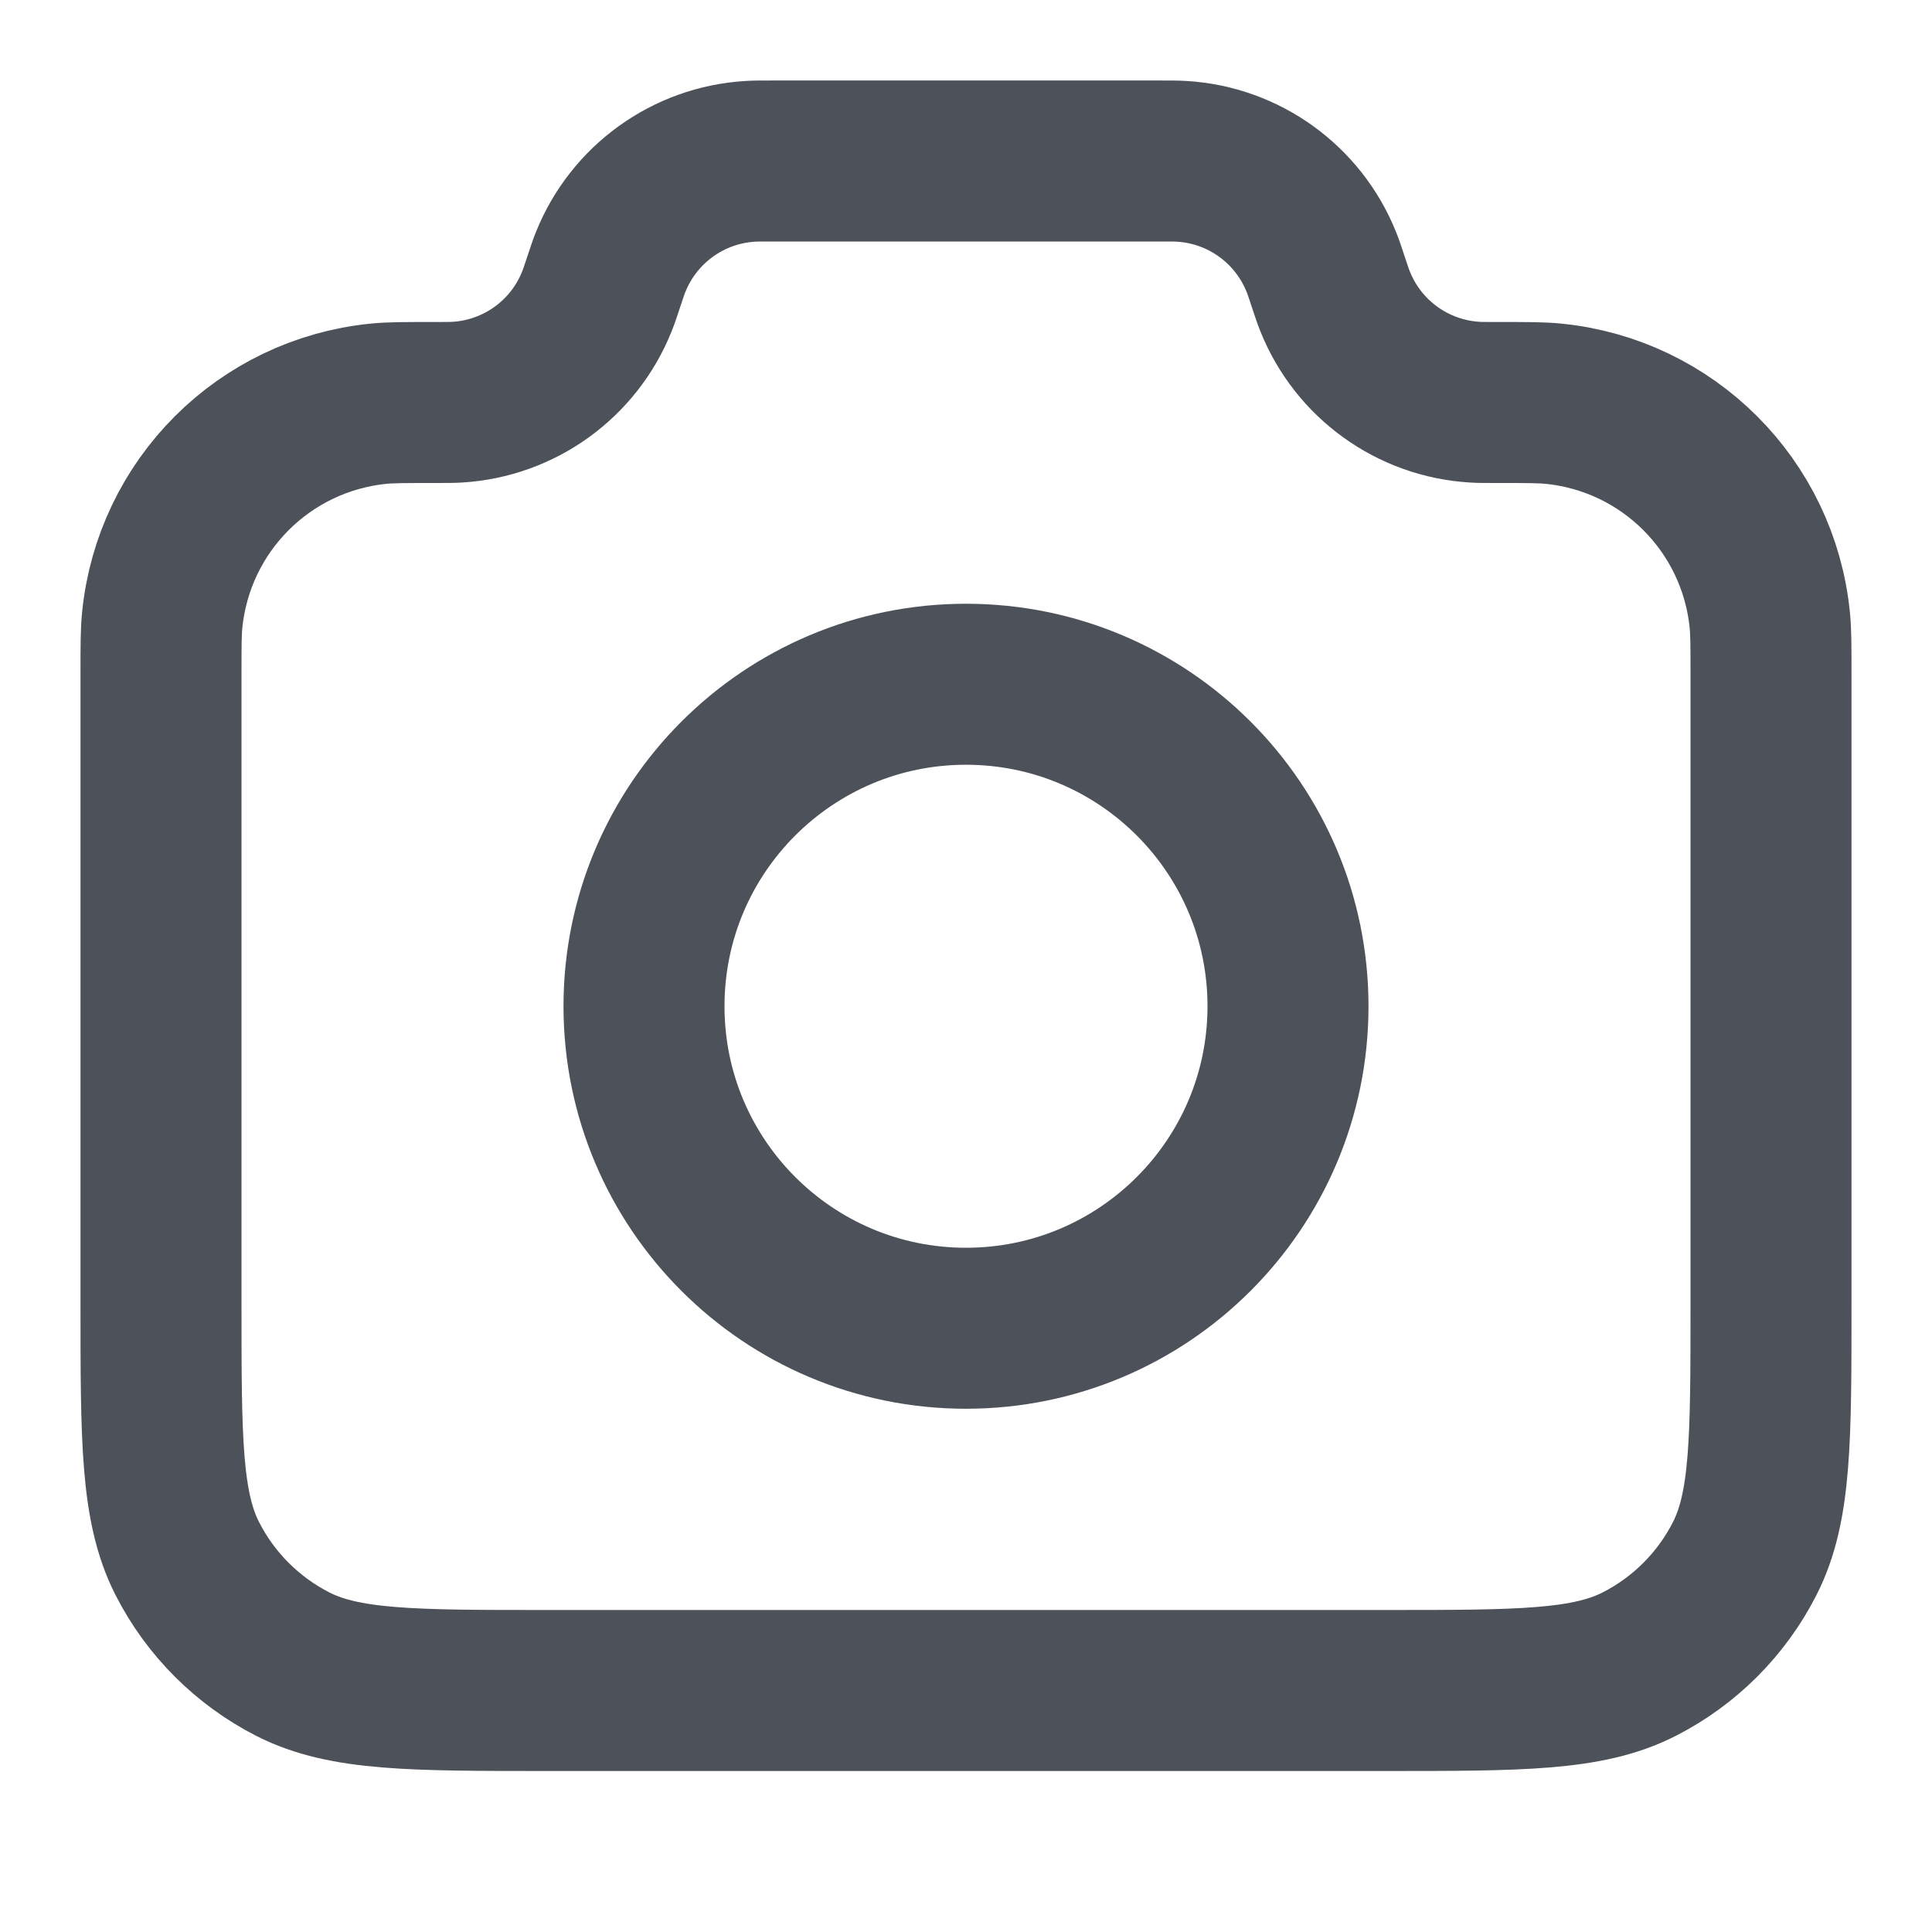
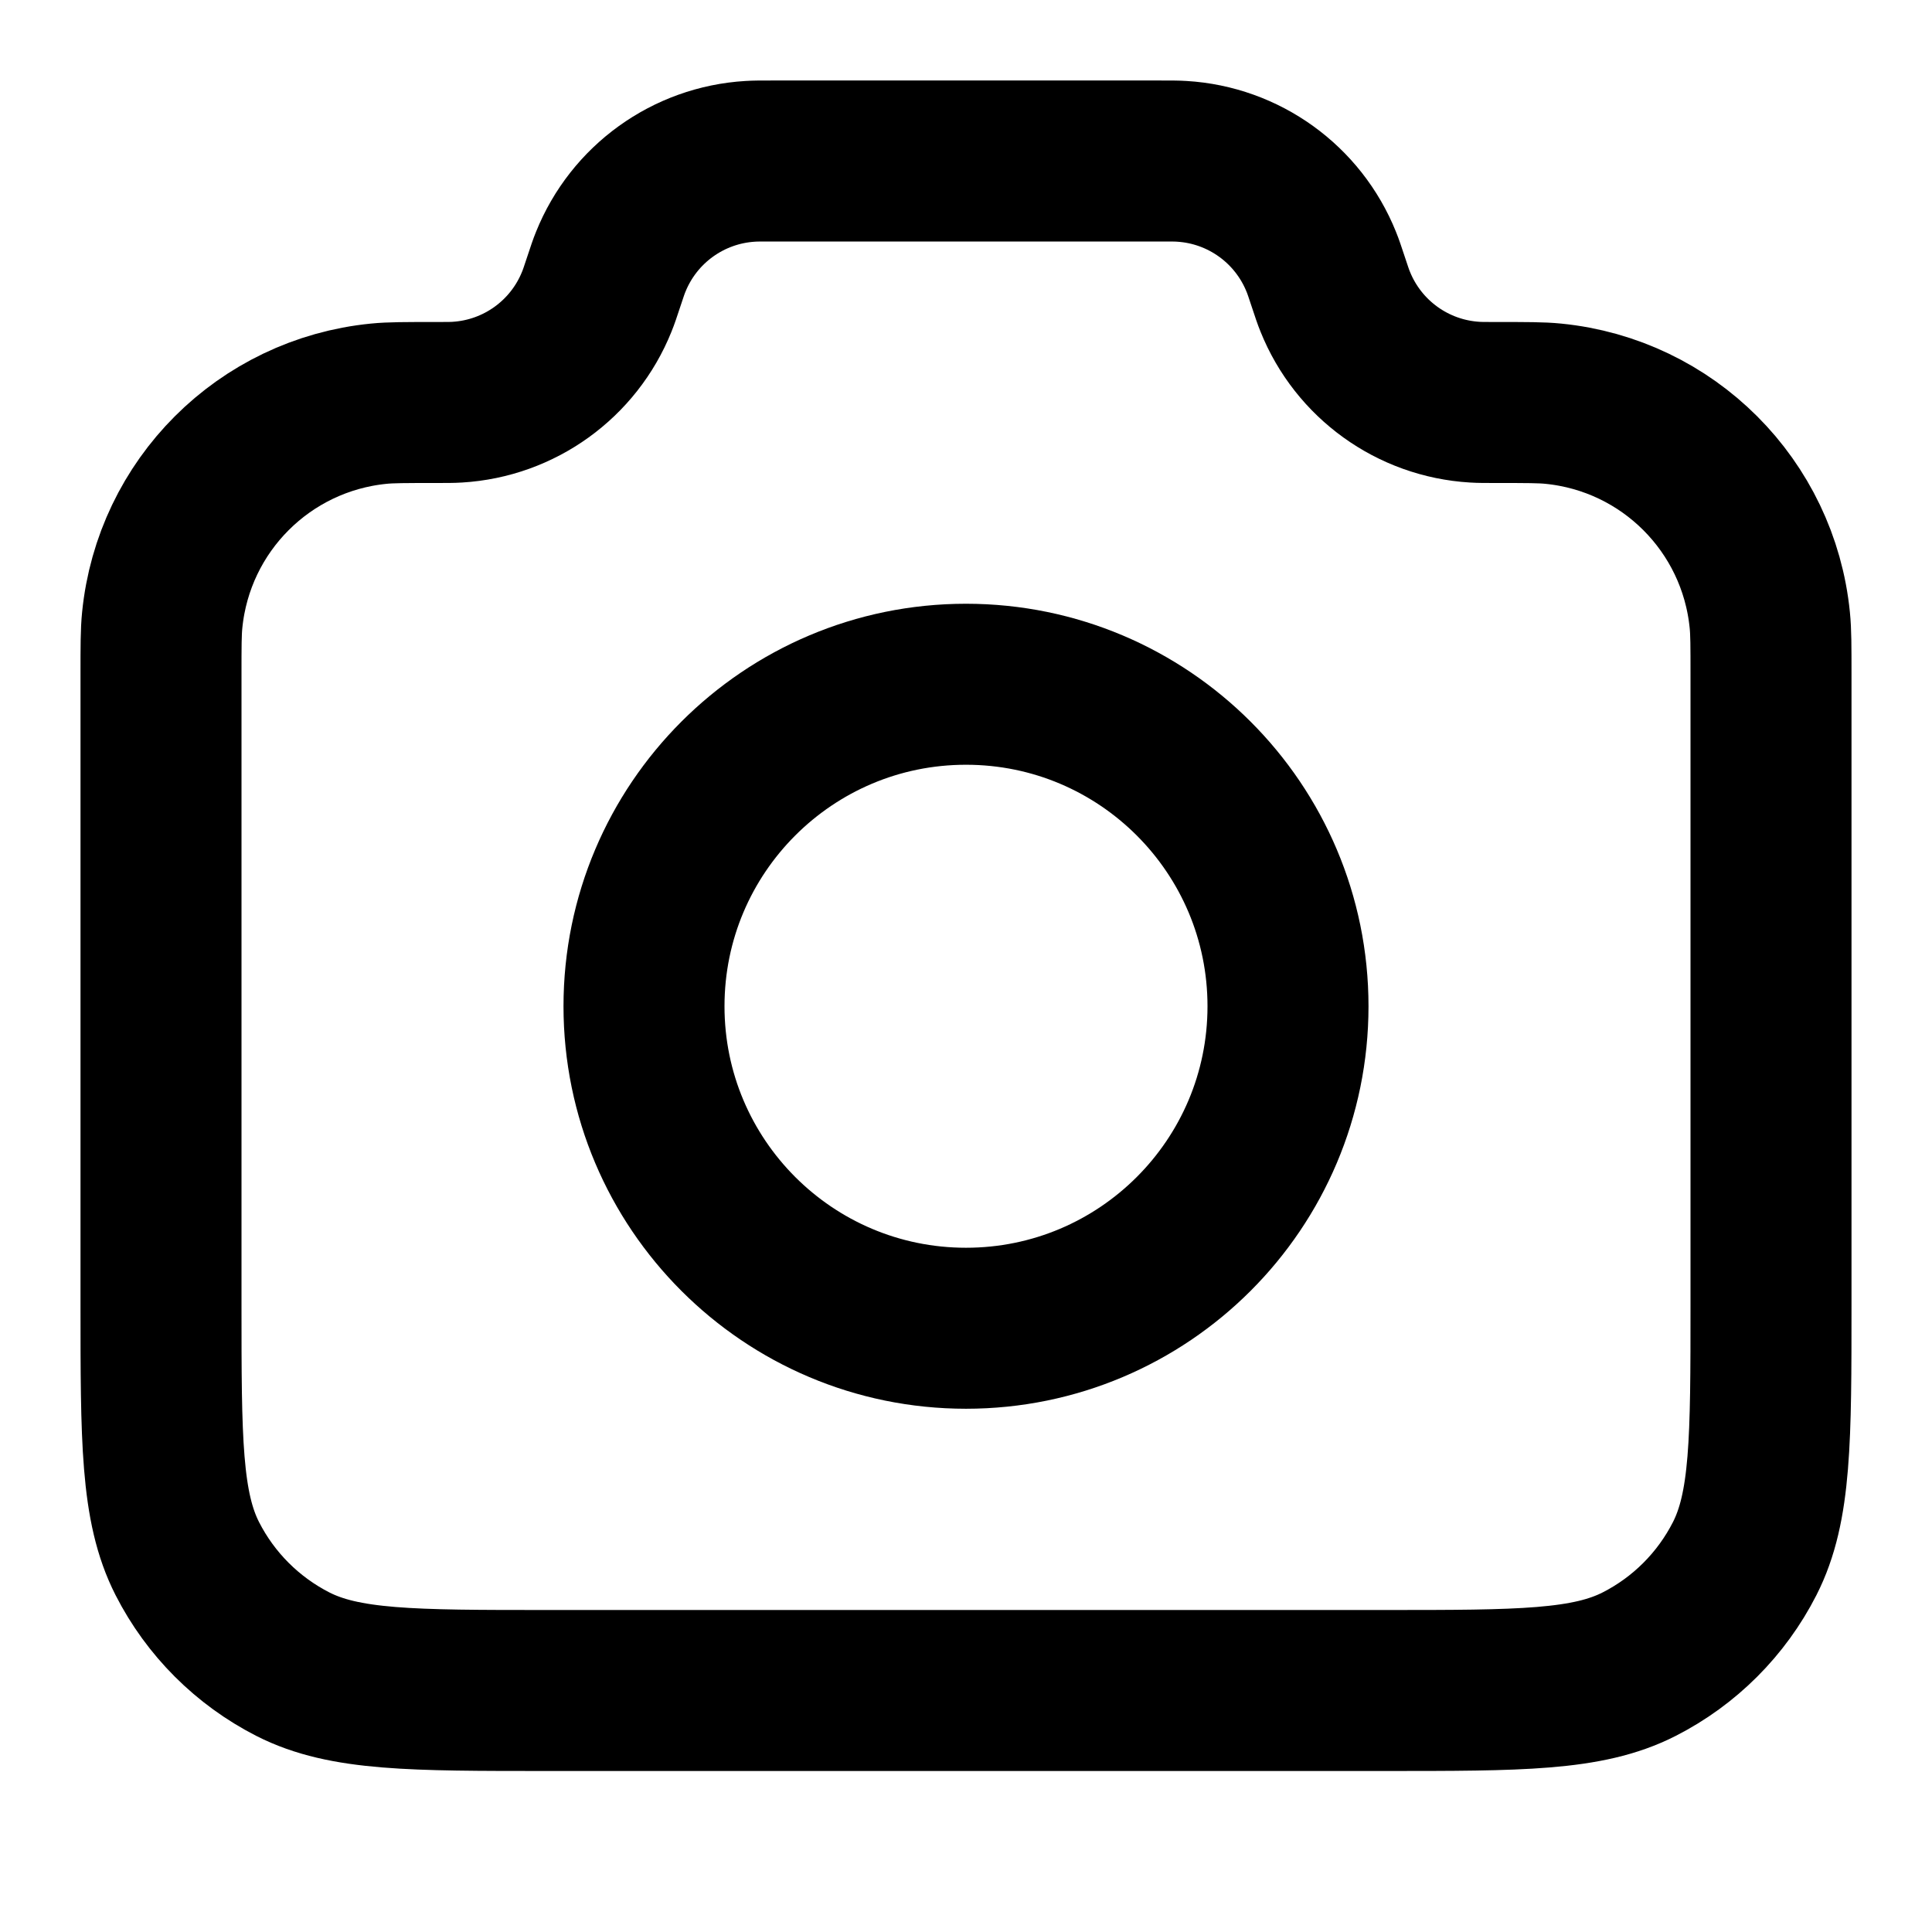
<svg xmlns="http://www.w3.org/2000/svg" width="100%" height="100%" viewBox="0 0 24 24" fill="none">
-   <path d="M2 8.377C2 8.027 2 7.852 2.015 7.704C2.156 6.281 3.281 5.156 4.704 5.015C4.852 5 5.036 5 5.406 5C5.548 5 5.619 5 5.679 4.996C6.451 4.95 7.126 4.463 7.414 3.746C7.437 3.69 7.458 3.627 7.5 3.5C7.542 3.373 7.563 3.31 7.586 3.254C7.874 2.537 8.549 2.05 9.321 2.004C9.381 2 9.448 2 9.581 2H14.419C14.552 2 14.619 2 14.679 2.004C15.451 2.05 16.126 2.537 16.414 3.254C16.437 3.31 16.458 3.373 16.5 3.5C16.542 3.627 16.563 3.69 16.586 3.746C16.874 4.463 17.549 4.95 18.321 4.996C18.381 5 18.452 5 18.594 5C18.964 5 19.148 5 19.296 5.015C20.719 5.156 21.844 6.281 21.985 7.704C22 7.852 22 8.027 22 8.377V16.2C22 17.88 22 18.72 21.673 19.362C21.385 19.927 20.927 20.385 20.362 20.673C19.72 21 18.88 21 17.2 21H6.8C5.12 21 4.28 21 3.638 20.673C3.074 20.385 2.615 19.927 2.327 19.362C2 18.72 2 17.88 2 16.2V8.377Z" stroke="#4D5159" stroke-width="2" stroke-linecap="round" stroke-linejoin="round" />
-   <path d="M12 16.5C14.209 16.5 16 14.709 16 12.5C16 10.291 14.209 8.5 12 8.5C9.791 8.5 8 10.291 8 12.5C8 14.709 9.791 16.5 12 16.5Z" stroke="#4D5159" stroke-width="2" stroke-linecap="round" stroke-linejoin="round" />
+   <path d="M2 8.377C2 8.027 2 7.852 2.015 7.704C2.156 6.281 3.281 5.156 4.704 5.015C4.852 5 5.036 5 5.406 5C5.548 5 5.619 5 5.679 4.996C6.451 4.95 7.126 4.463 7.414 3.746C7.437 3.69 7.458 3.627 7.5 3.5C7.542 3.373 7.563 3.31 7.586 3.254C7.874 2.537 8.549 2.05 9.321 2.004C9.381 2 9.448 2 9.581 2H14.419C14.552 2 14.619 2 14.679 2.004C15.451 2.05 16.126 2.537 16.414 3.254C16.437 3.31 16.458 3.373 16.5 3.5C16.542 3.627 16.563 3.69 16.586 3.746C16.874 4.463 17.549 4.95 18.321 4.996C18.381 5 18.452 5 18.594 5C18.964 5 19.148 5 19.296 5.015C20.719 5.156 21.844 6.281 21.985 7.704C22 7.852 22 8.027 22 8.377V16.2C22 17.88 22 18.72 21.673 19.362C21.385 19.927 20.927 20.385 20.362 20.673C19.72 21 18.88 21 17.2 21H6.8C5.12 21 4.28 21 3.638 20.673C3.074 20.385 2.615 19.927 2.327 19.362C2 18.72 2 17.88 2 16.2V8.377Z" stroke="currentColor" stroke-width="2" stroke-linecap="round" stroke-linejoin="round" />
+   <path d="M12 16.5C14.209 16.5 16 14.709 16 12.5C16 10.291 14.209 8.5 12 8.5C9.791 8.5 8 10.291 8 12.5C8 14.709 9.791 16.5 12 16.5Z" stroke="currentColor" stroke-width="2" stroke-linecap="round" stroke-linejoin="round" />
</svg>
